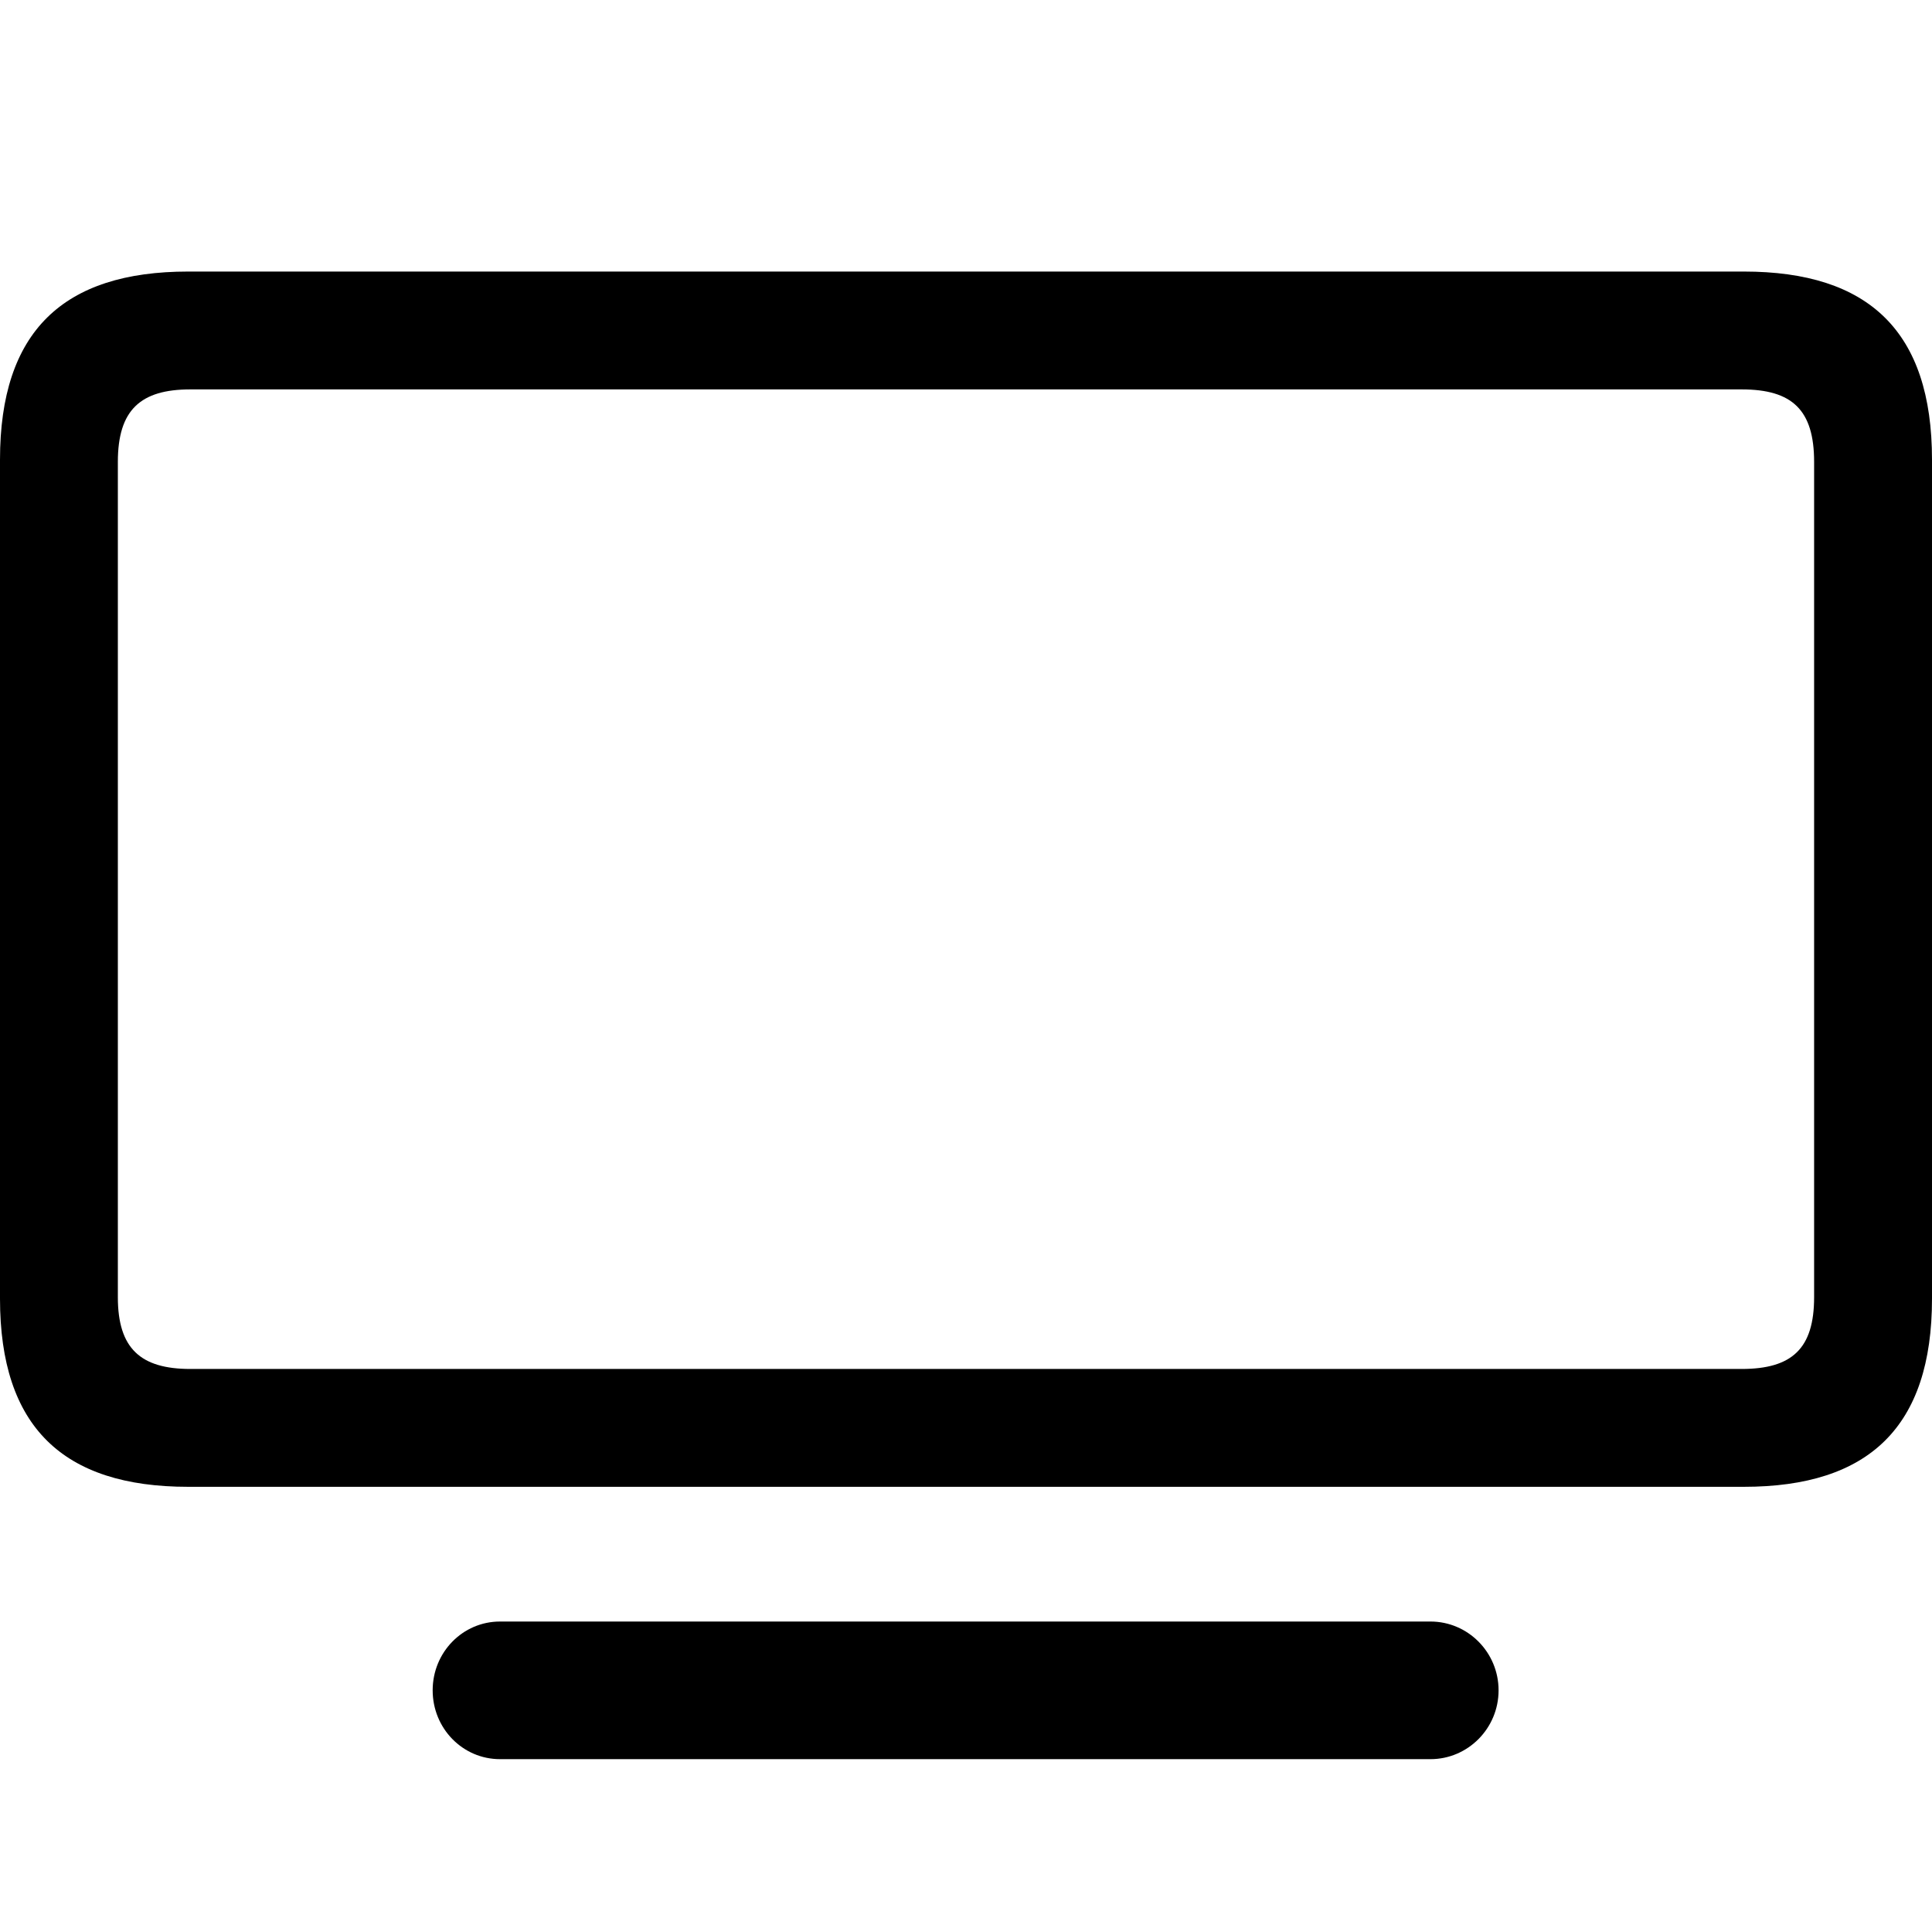
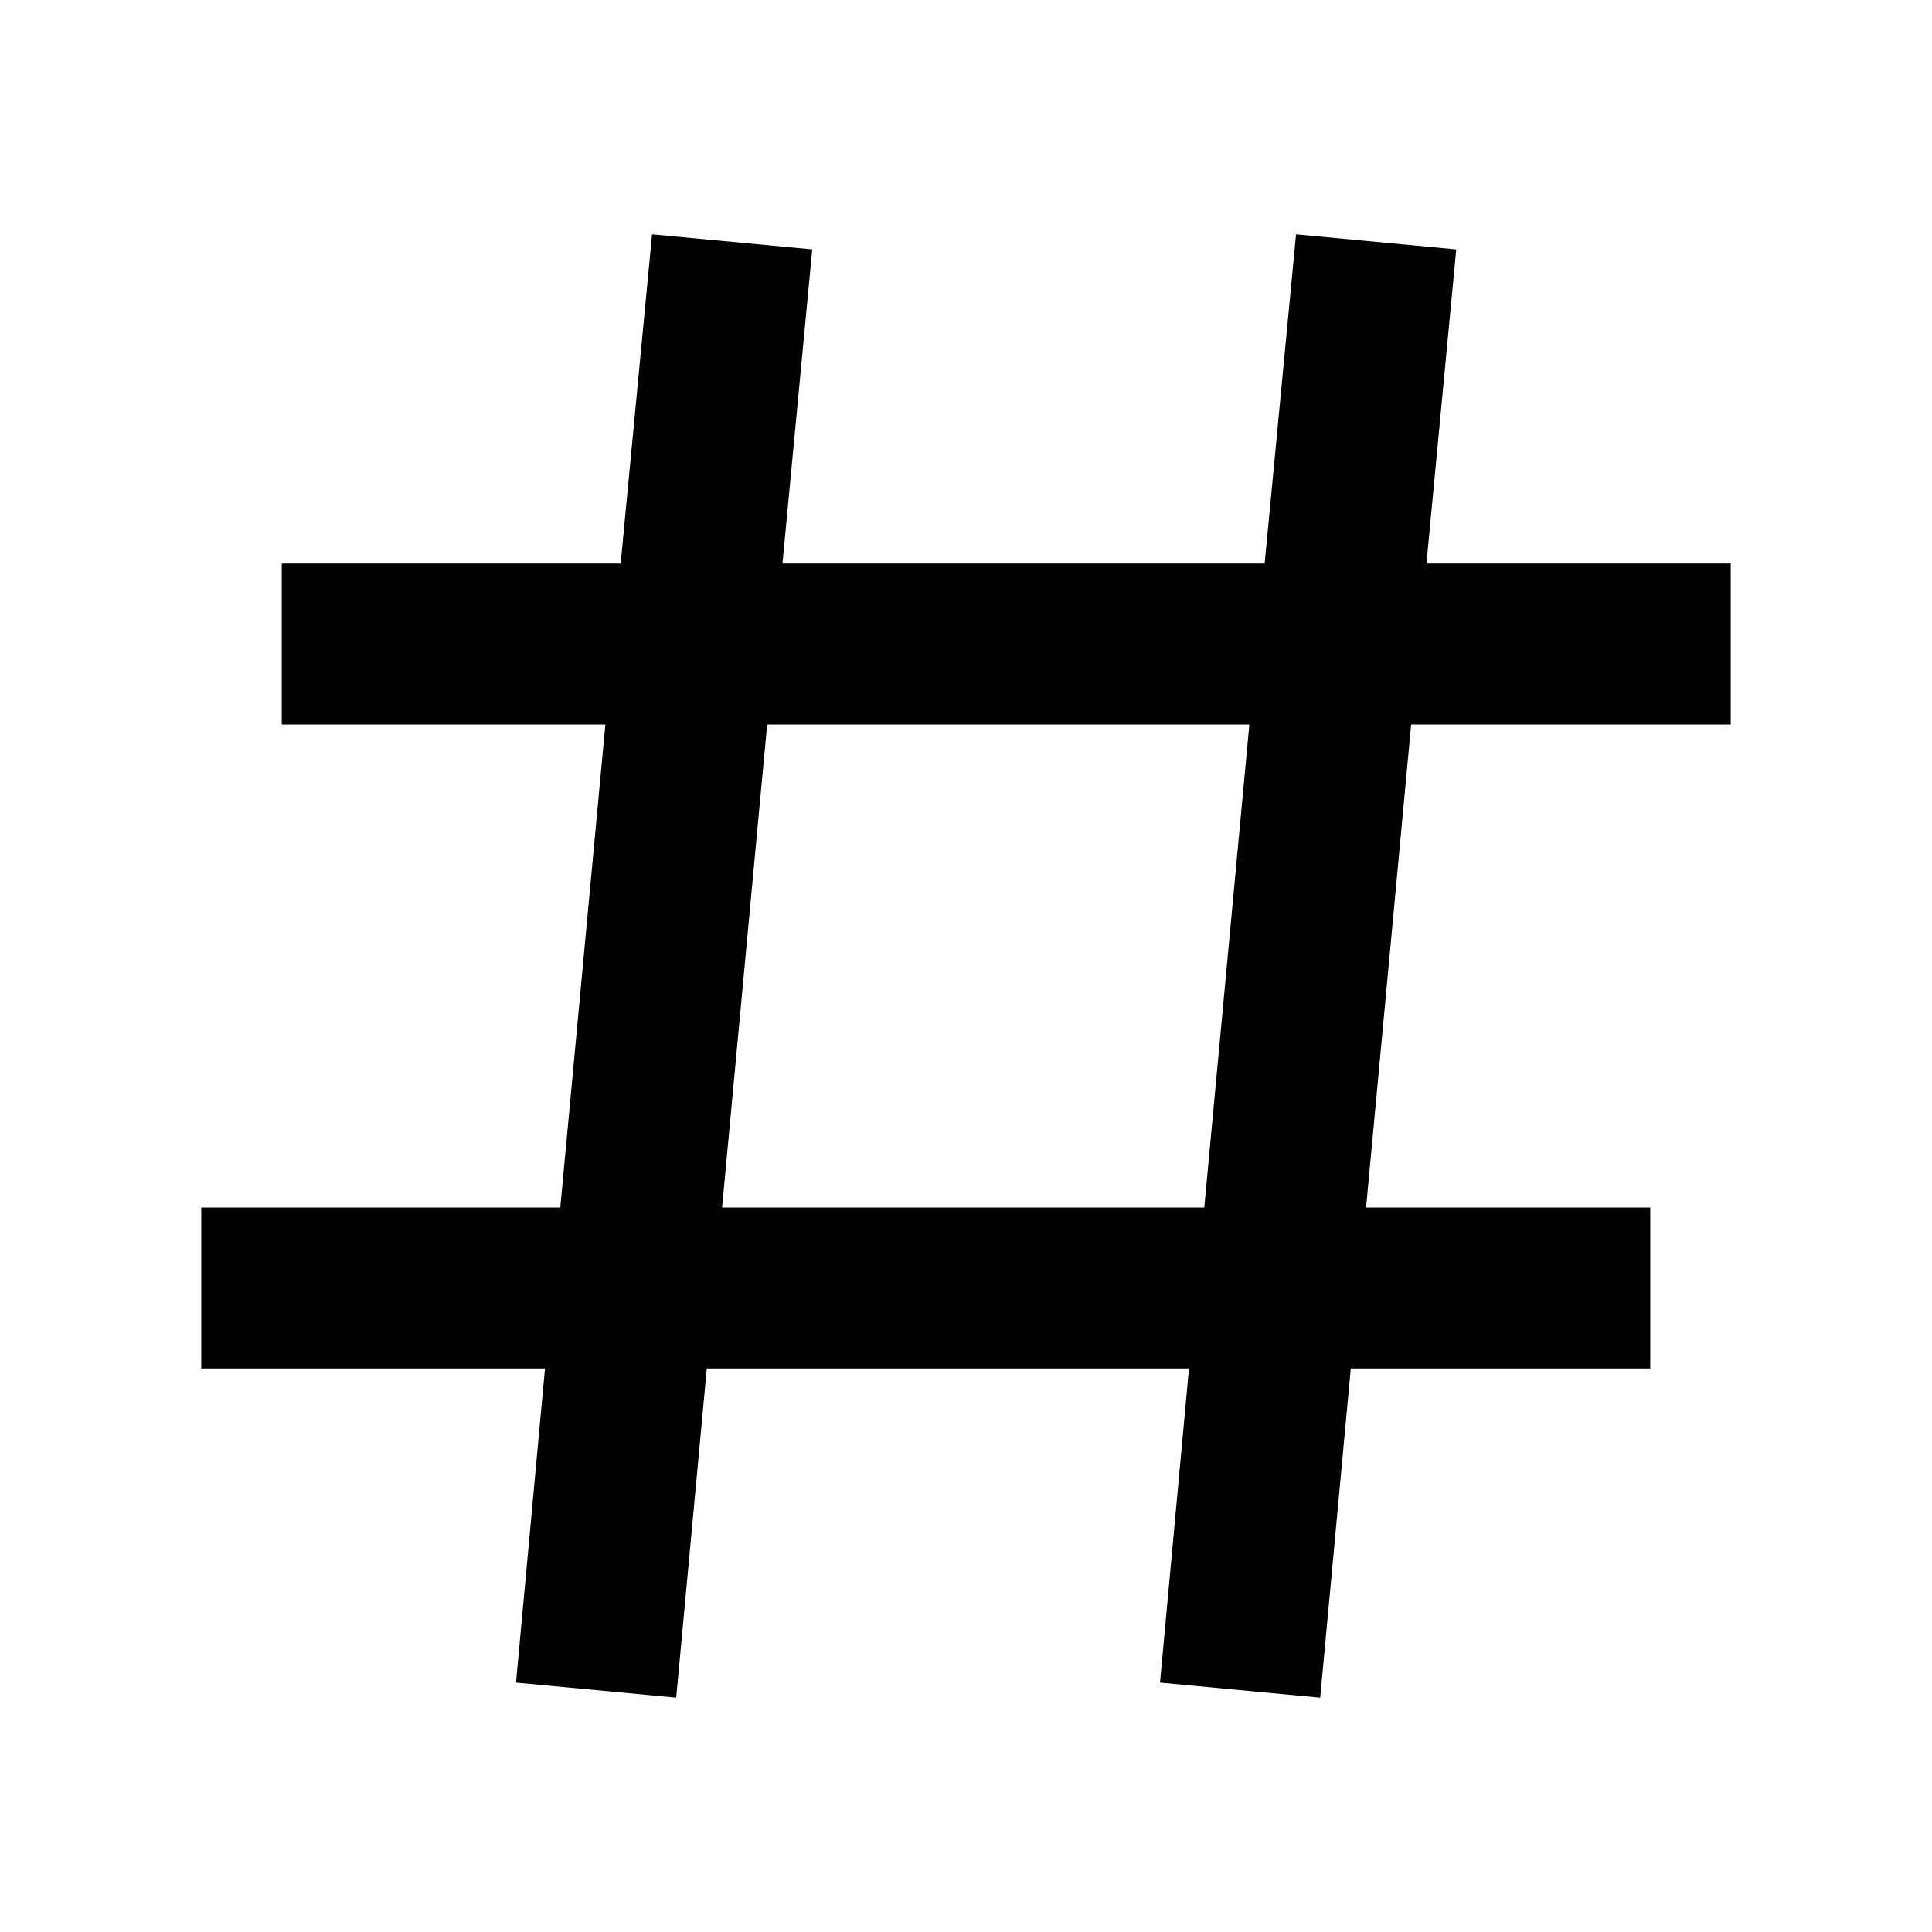
- <svg xmlns="http://www.w3.org/2000/svg" fill="#000000" width="800px" height="800px" viewBox="0 0 56 56">
-   <path d="M 5.454 43.096 L 50.546 43.096 C 54.175 43.096 56 41.356 56 37.643 L 56 13.324 C 56 9.611 54.175 7.871 50.546 7.871 L 5.454 7.871 C 1.825 7.871 0 9.611 0 13.324 L 0 37.643 C 0 41.356 1.825 43.096 5.454 43.096 Z M 5.517 39.68 C 4.074 39.68 3.416 39.086 3.416 37.6 L 3.416 13.388 C 3.416 11.881 4.074 11.287 5.517 11.287 L 50.483 11.287 C 51.947 11.287 52.583 11.881 52.583 13.388 L 52.583 37.6 C 52.583 39.086 51.947 39.68 50.483 39.68 Z M 43.437 48.995 C 43.437 47.892 42.547 47.001 41.464 47.001 L 14.493 47.001 C 13.411 47.001 12.541 47.892 12.541 48.995 C 12.541 50.099 13.411 50.99 14.493 50.99 L 41.464 50.99 C 42.547 50.99 43.437 50.099 43.437 48.995 Z" />
+ <svg viewBox="0 0 24 24">
+   <g>
+     <path d="M10.09 3.098L9.72 7h5.99l.39-4.089 1.99.187L17.72 7h3.78v2h-3.97l-.56 6h3.53v2h-3.72l-.38 4.089-1.99-.187.36-3.902H8.78l-.38 4.089-1.99-.187L6.77 17H2.5v-2h4.46l.56-6H3.5V7h4.21l.39-4.089 1.99.187zM14.96 15l.56-6H9.53l-.56 6h5.99z" />
+   </g>
</svg>
